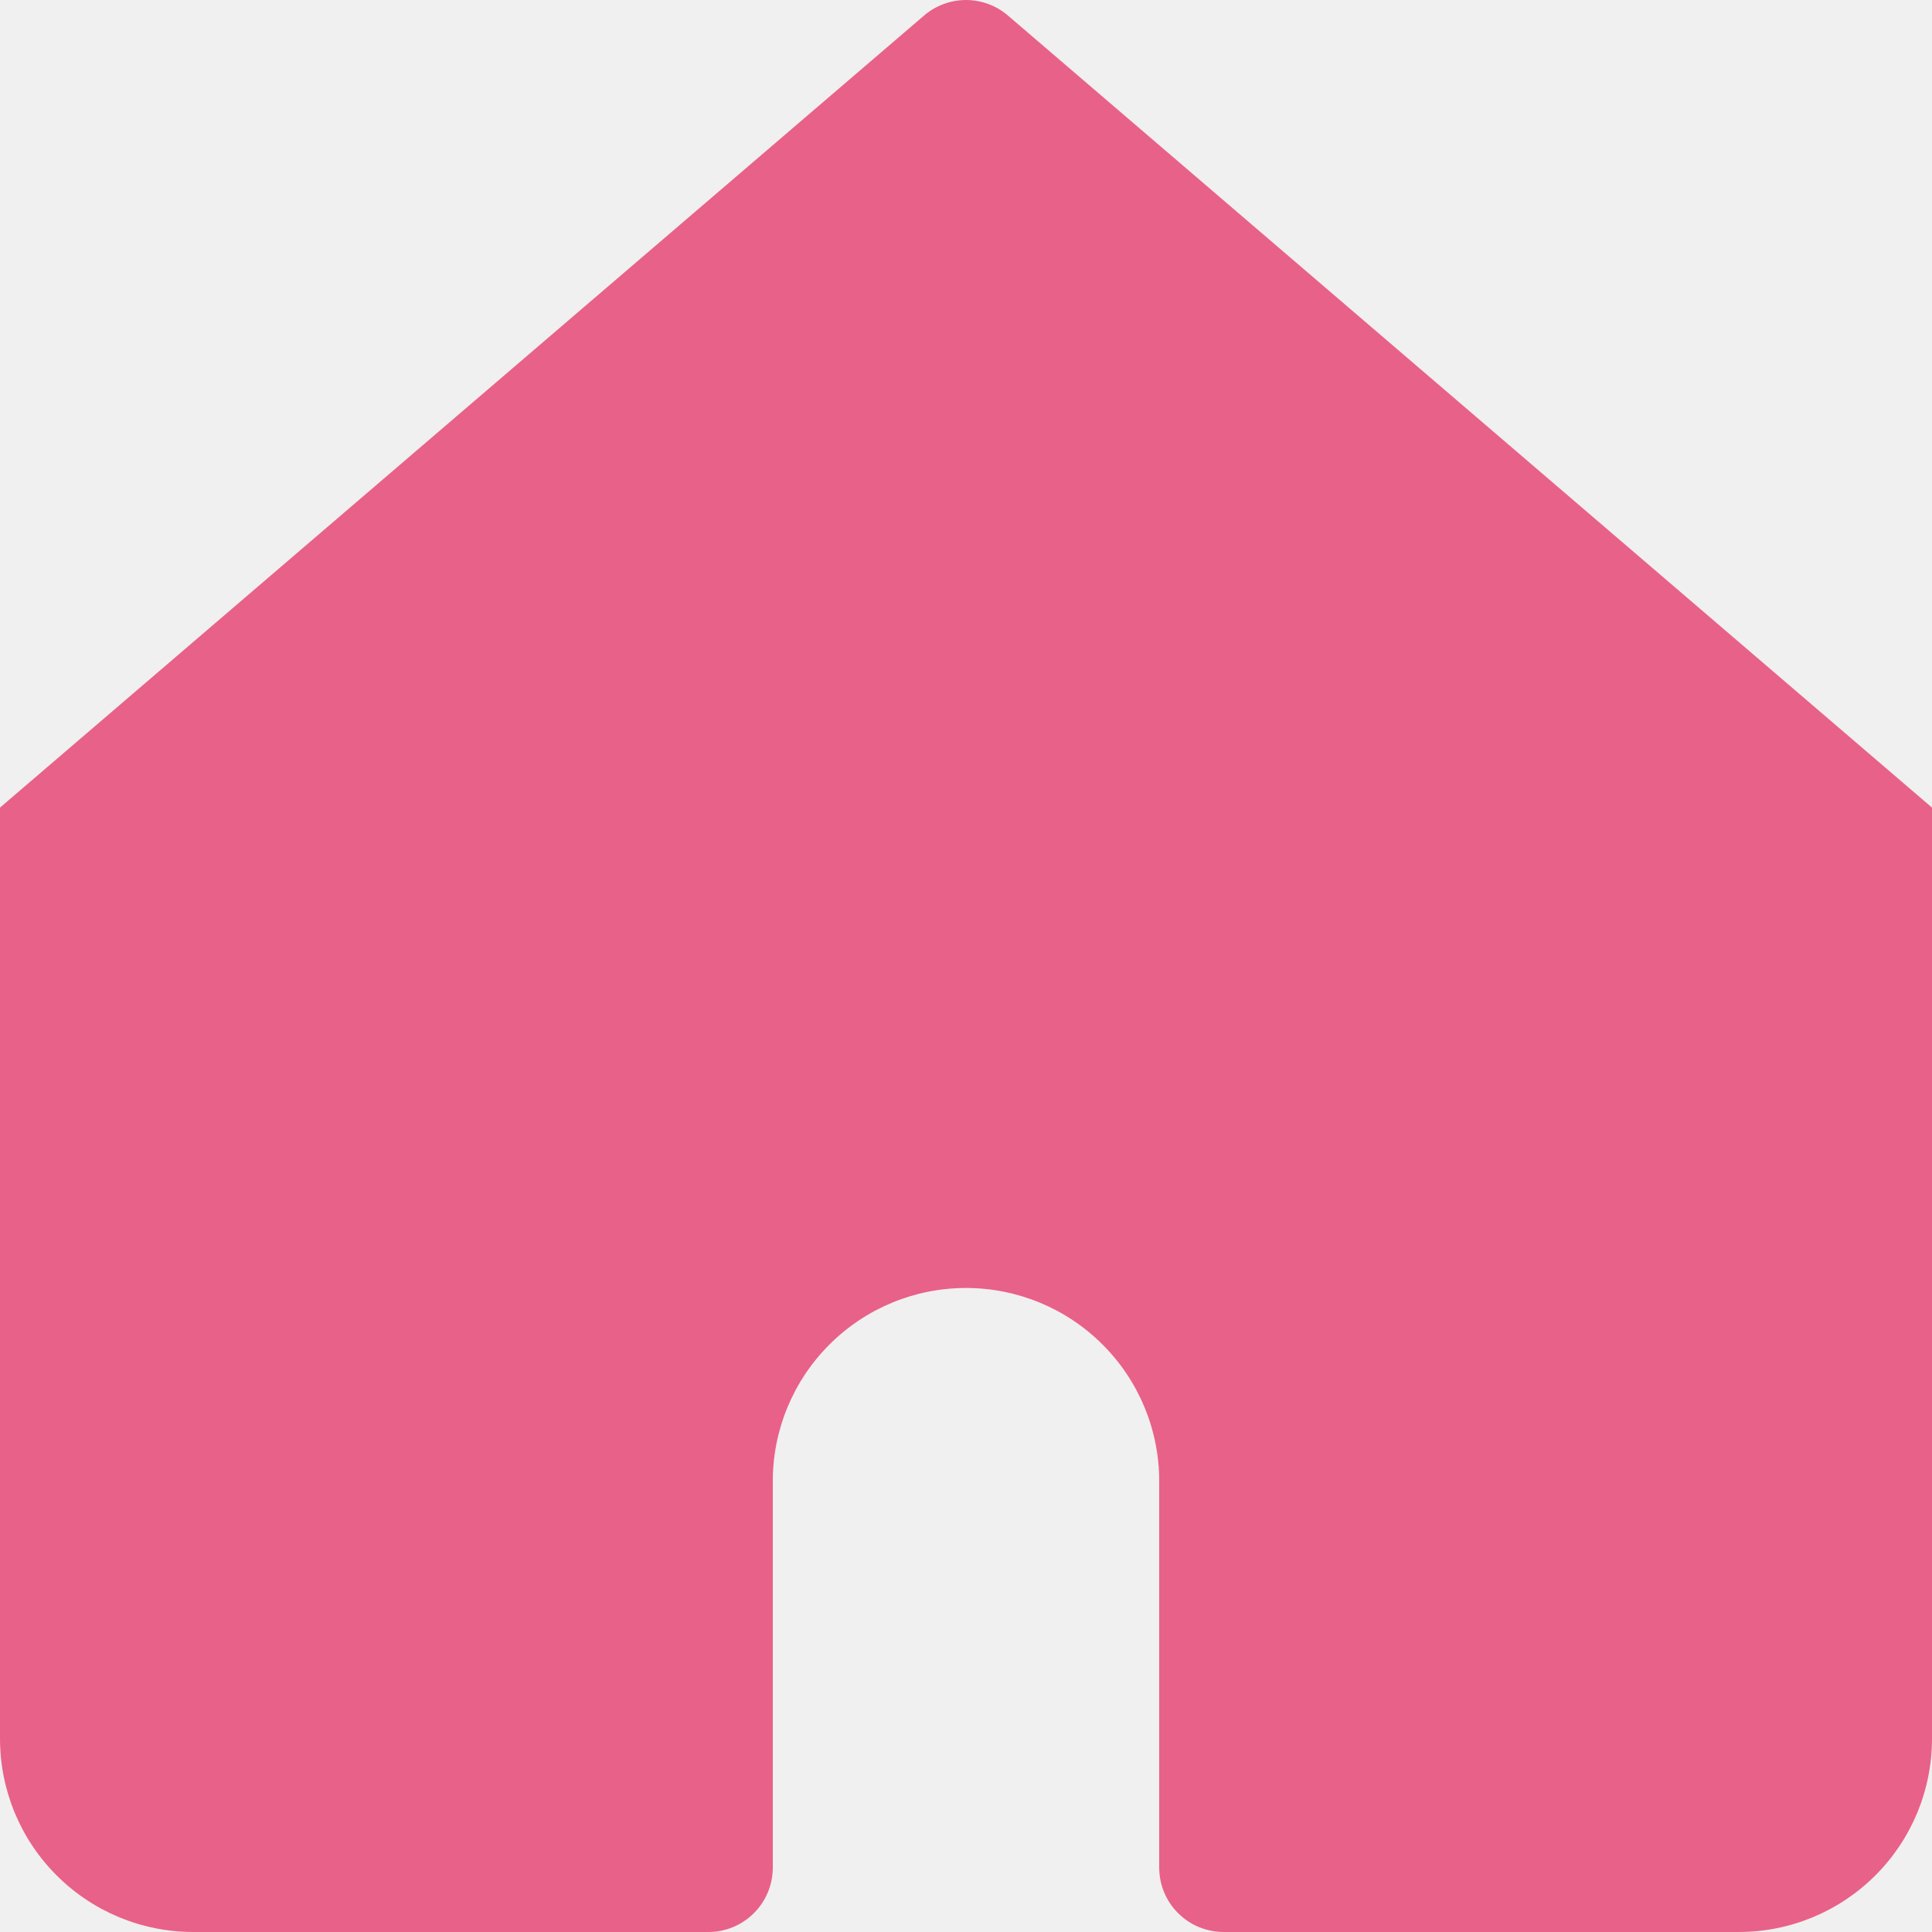
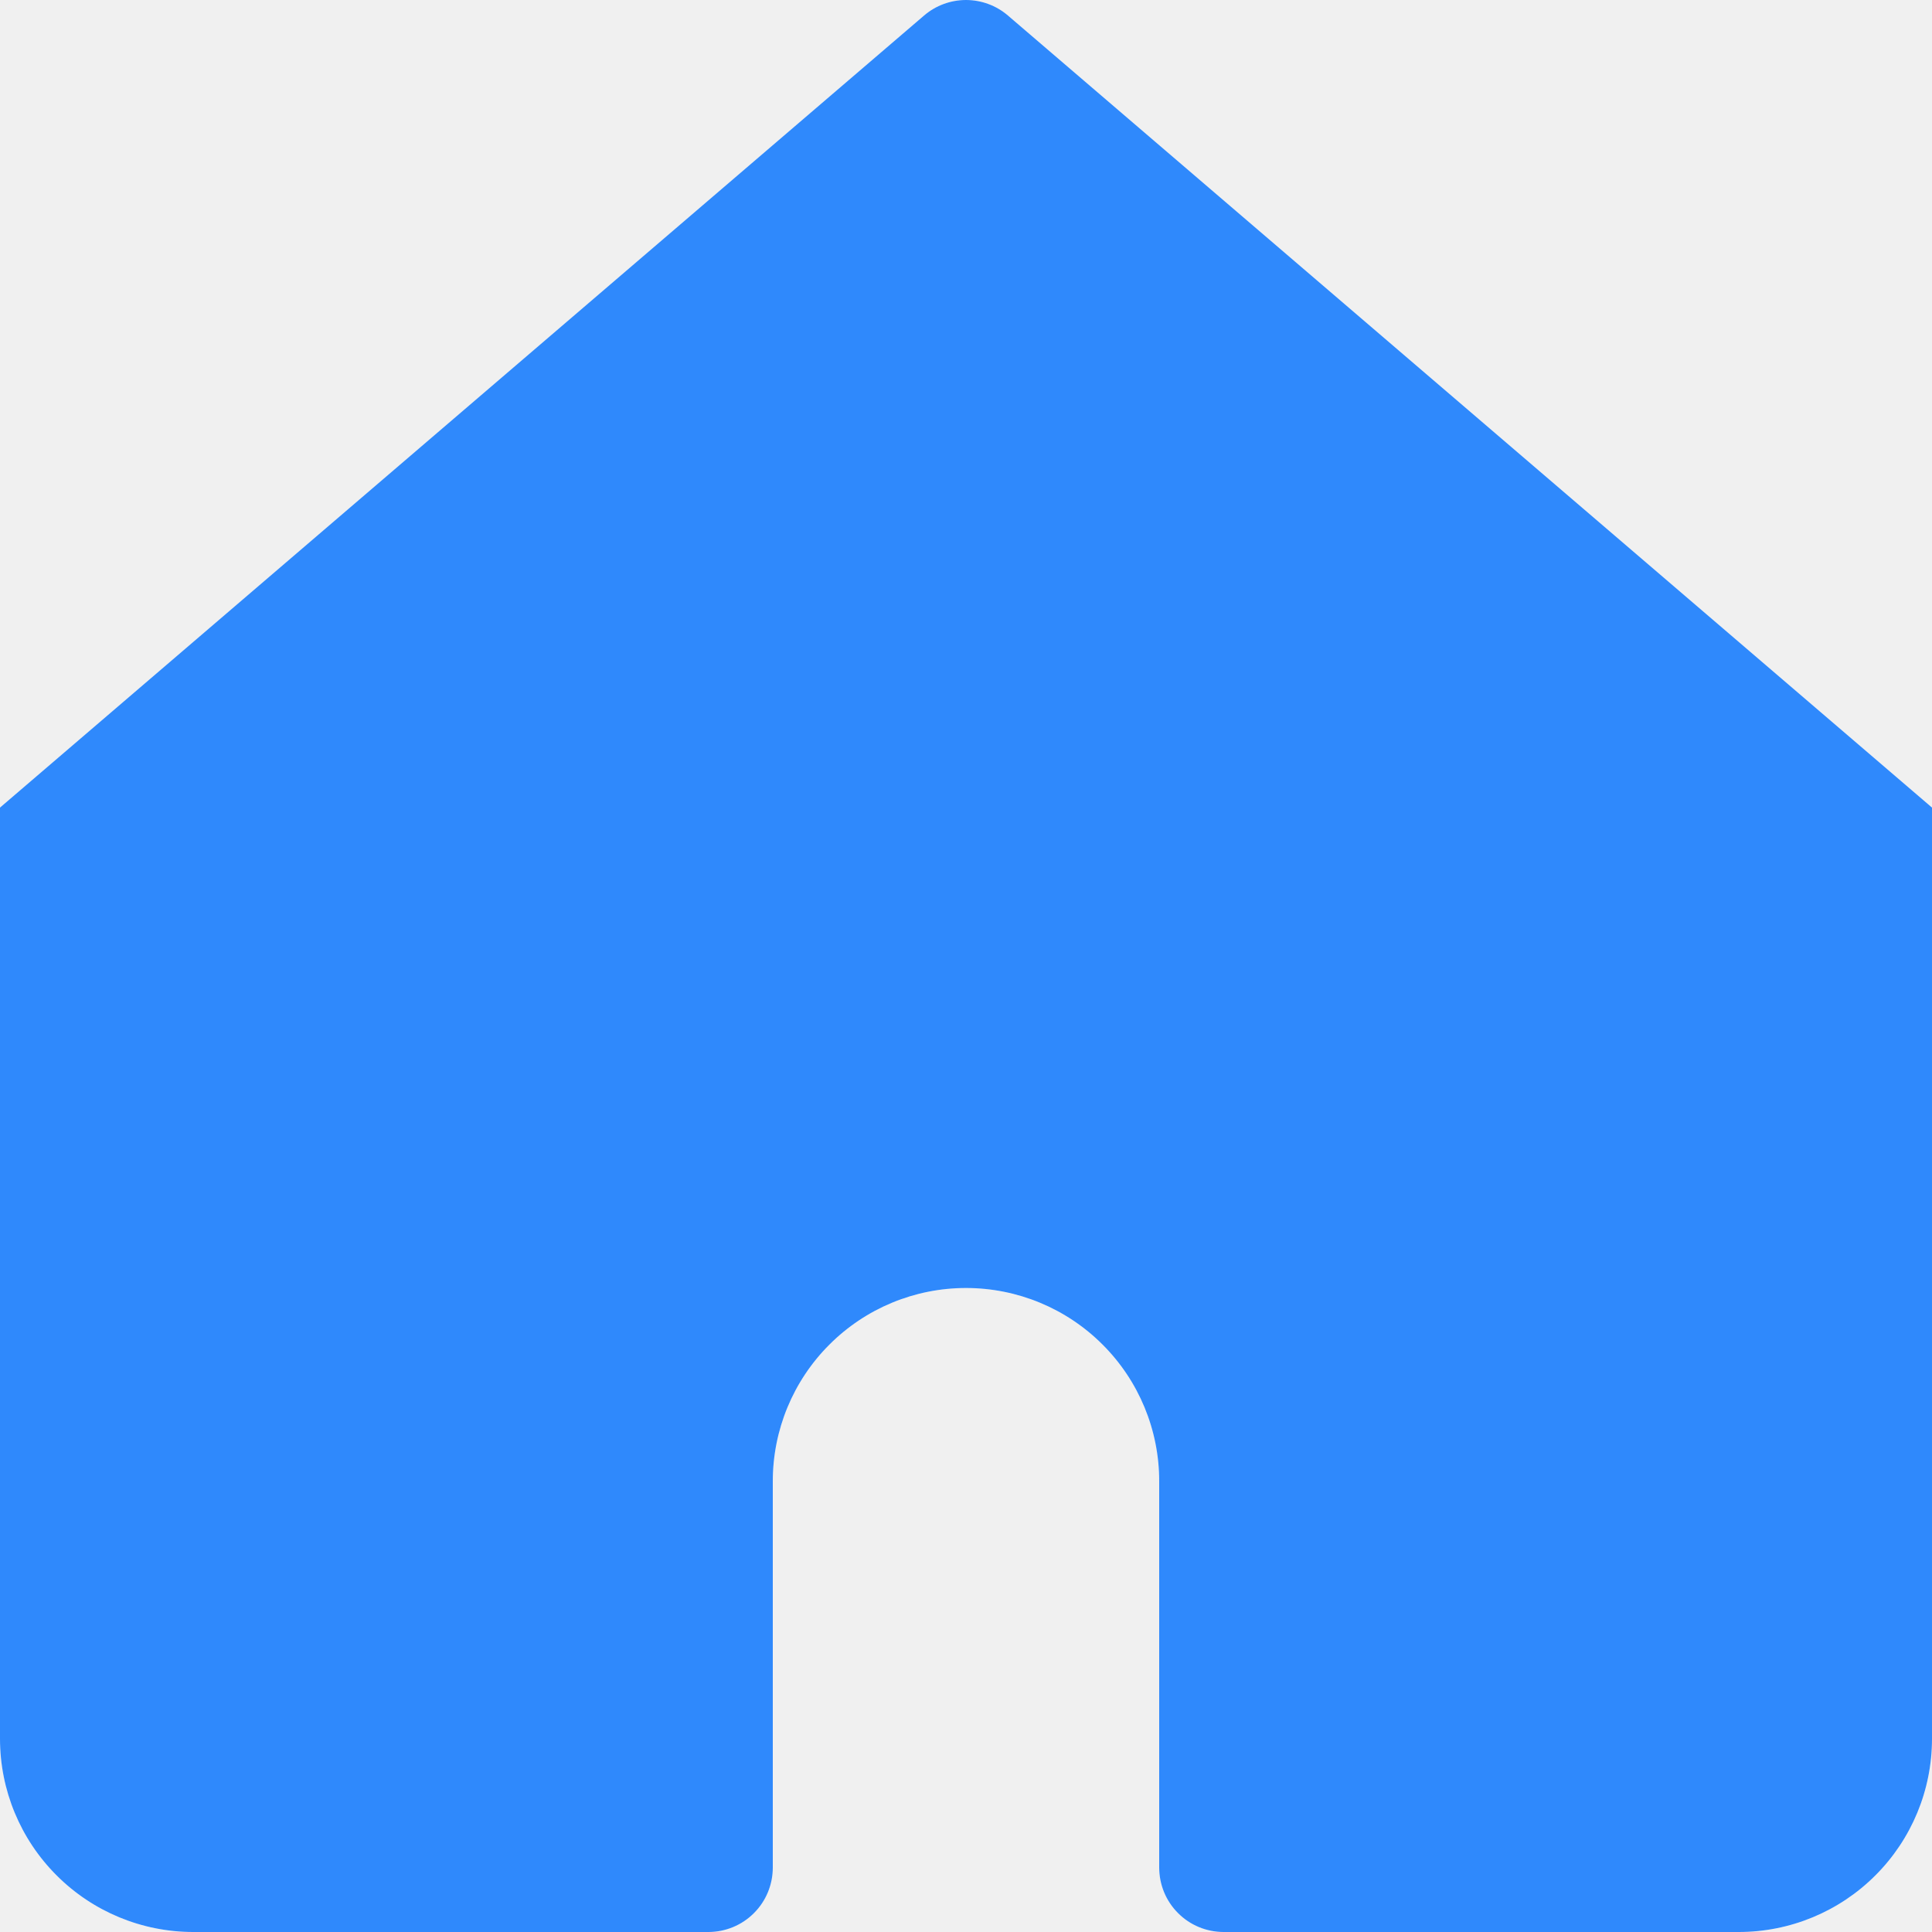
<svg xmlns="http://www.w3.org/2000/svg" width="30" height="30" viewBox="0 0 30 30" fill="none">
  <g clip-path="url(#clip0_115_27)">
    <path d="M15.65 0.24C15.469 0.085 15.238 0 15 0C14.762 0 14.531 0.085 14.35 0.24L0 12.54V27C0 27.796 0.316 28.559 0.879 29.121C1.441 29.684 2.204 30 3 30H11C11.265 30 11.52 29.895 11.707 29.707C11.895 29.52 12 29.265 12 29V23C12 22.204 12.316 21.441 12.879 20.879C13.441 20.316 14.204 20 15 20C15.796 20 16.559 20.316 17.121 20.879C17.684 21.441 18 22.204 18 23V29C18 29.265 18.105 29.52 18.293 29.707C18.48 29.895 18.735 30 19 30H27C27.796 30 28.559 29.684 29.121 29.121C29.684 28.559 30 27.796 30 27V12.54L15.65 0.24Z" fill="white" />
    <g clip-path="url(#clip1_115_27)">
-       <path d="M15.65 0.24C15.469 0.085 15.238 0 15 0C14.762 0 14.531 0.085 14.35 0.24L0 12.54V27C0 27.796 0.316 28.559 0.879 29.121C1.441 29.684 2.204 30 3 30H11C11.265 30 11.52 29.895 11.707 29.707C11.895 29.52 12 29.265 12 29V23C12 22.204 12.316 21.441 12.879 20.879C13.441 20.316 14.204 20 15 20C15.796 20 16.559 20.316 17.121 20.879C17.684 21.441 18 22.204 18 23V29C18 29.265 18.105 29.52 18.293 29.707C18.48 29.895 18.735 30 19 30H27C27.796 30 28.559 29.684 29.121 29.121C29.684 28.559 30 27.796 30 27V12.54L15.65 0.24Z" fill="#E86188" />
+       <path d="M15.65 0.24C15.469 0.085 15.238 0 15 0C14.762 0 14.531 0.085 14.35 0.24L0 12.54V27C0 27.796 0.316 28.559 0.879 29.121C1.441 29.684 2.204 30 3 30H11C11.265 30 11.52 29.895 11.707 29.707C11.895 29.52 12 29.265 12 29V23C12 22.204 12.316 21.441 12.879 20.879C13.441 20.316 14.204 20 15 20C15.796 20 16.559 20.316 17.121 20.879C17.684 21.441 18 22.204 18 23V29C18 29.265 18.105 29.52 18.293 29.707C18.48 29.895 18.735 30 19 30H27C27.796 30 28.559 29.684 29.121 29.121C29.684 28.559 30 27.796 30 27V12.54L15.65 0.24Z" fill="#2F89FC" />
    </g>
  </g>
  <defs>
    <clipPath id="clip0_115_27">
      <rect width="30" height="30" fill="white" />
    </clipPath>
    <clipPath id="clip1_115_27">
      <rect width="30" height="30" fill="white" />
    </clipPath>
  </defs>
</svg>
